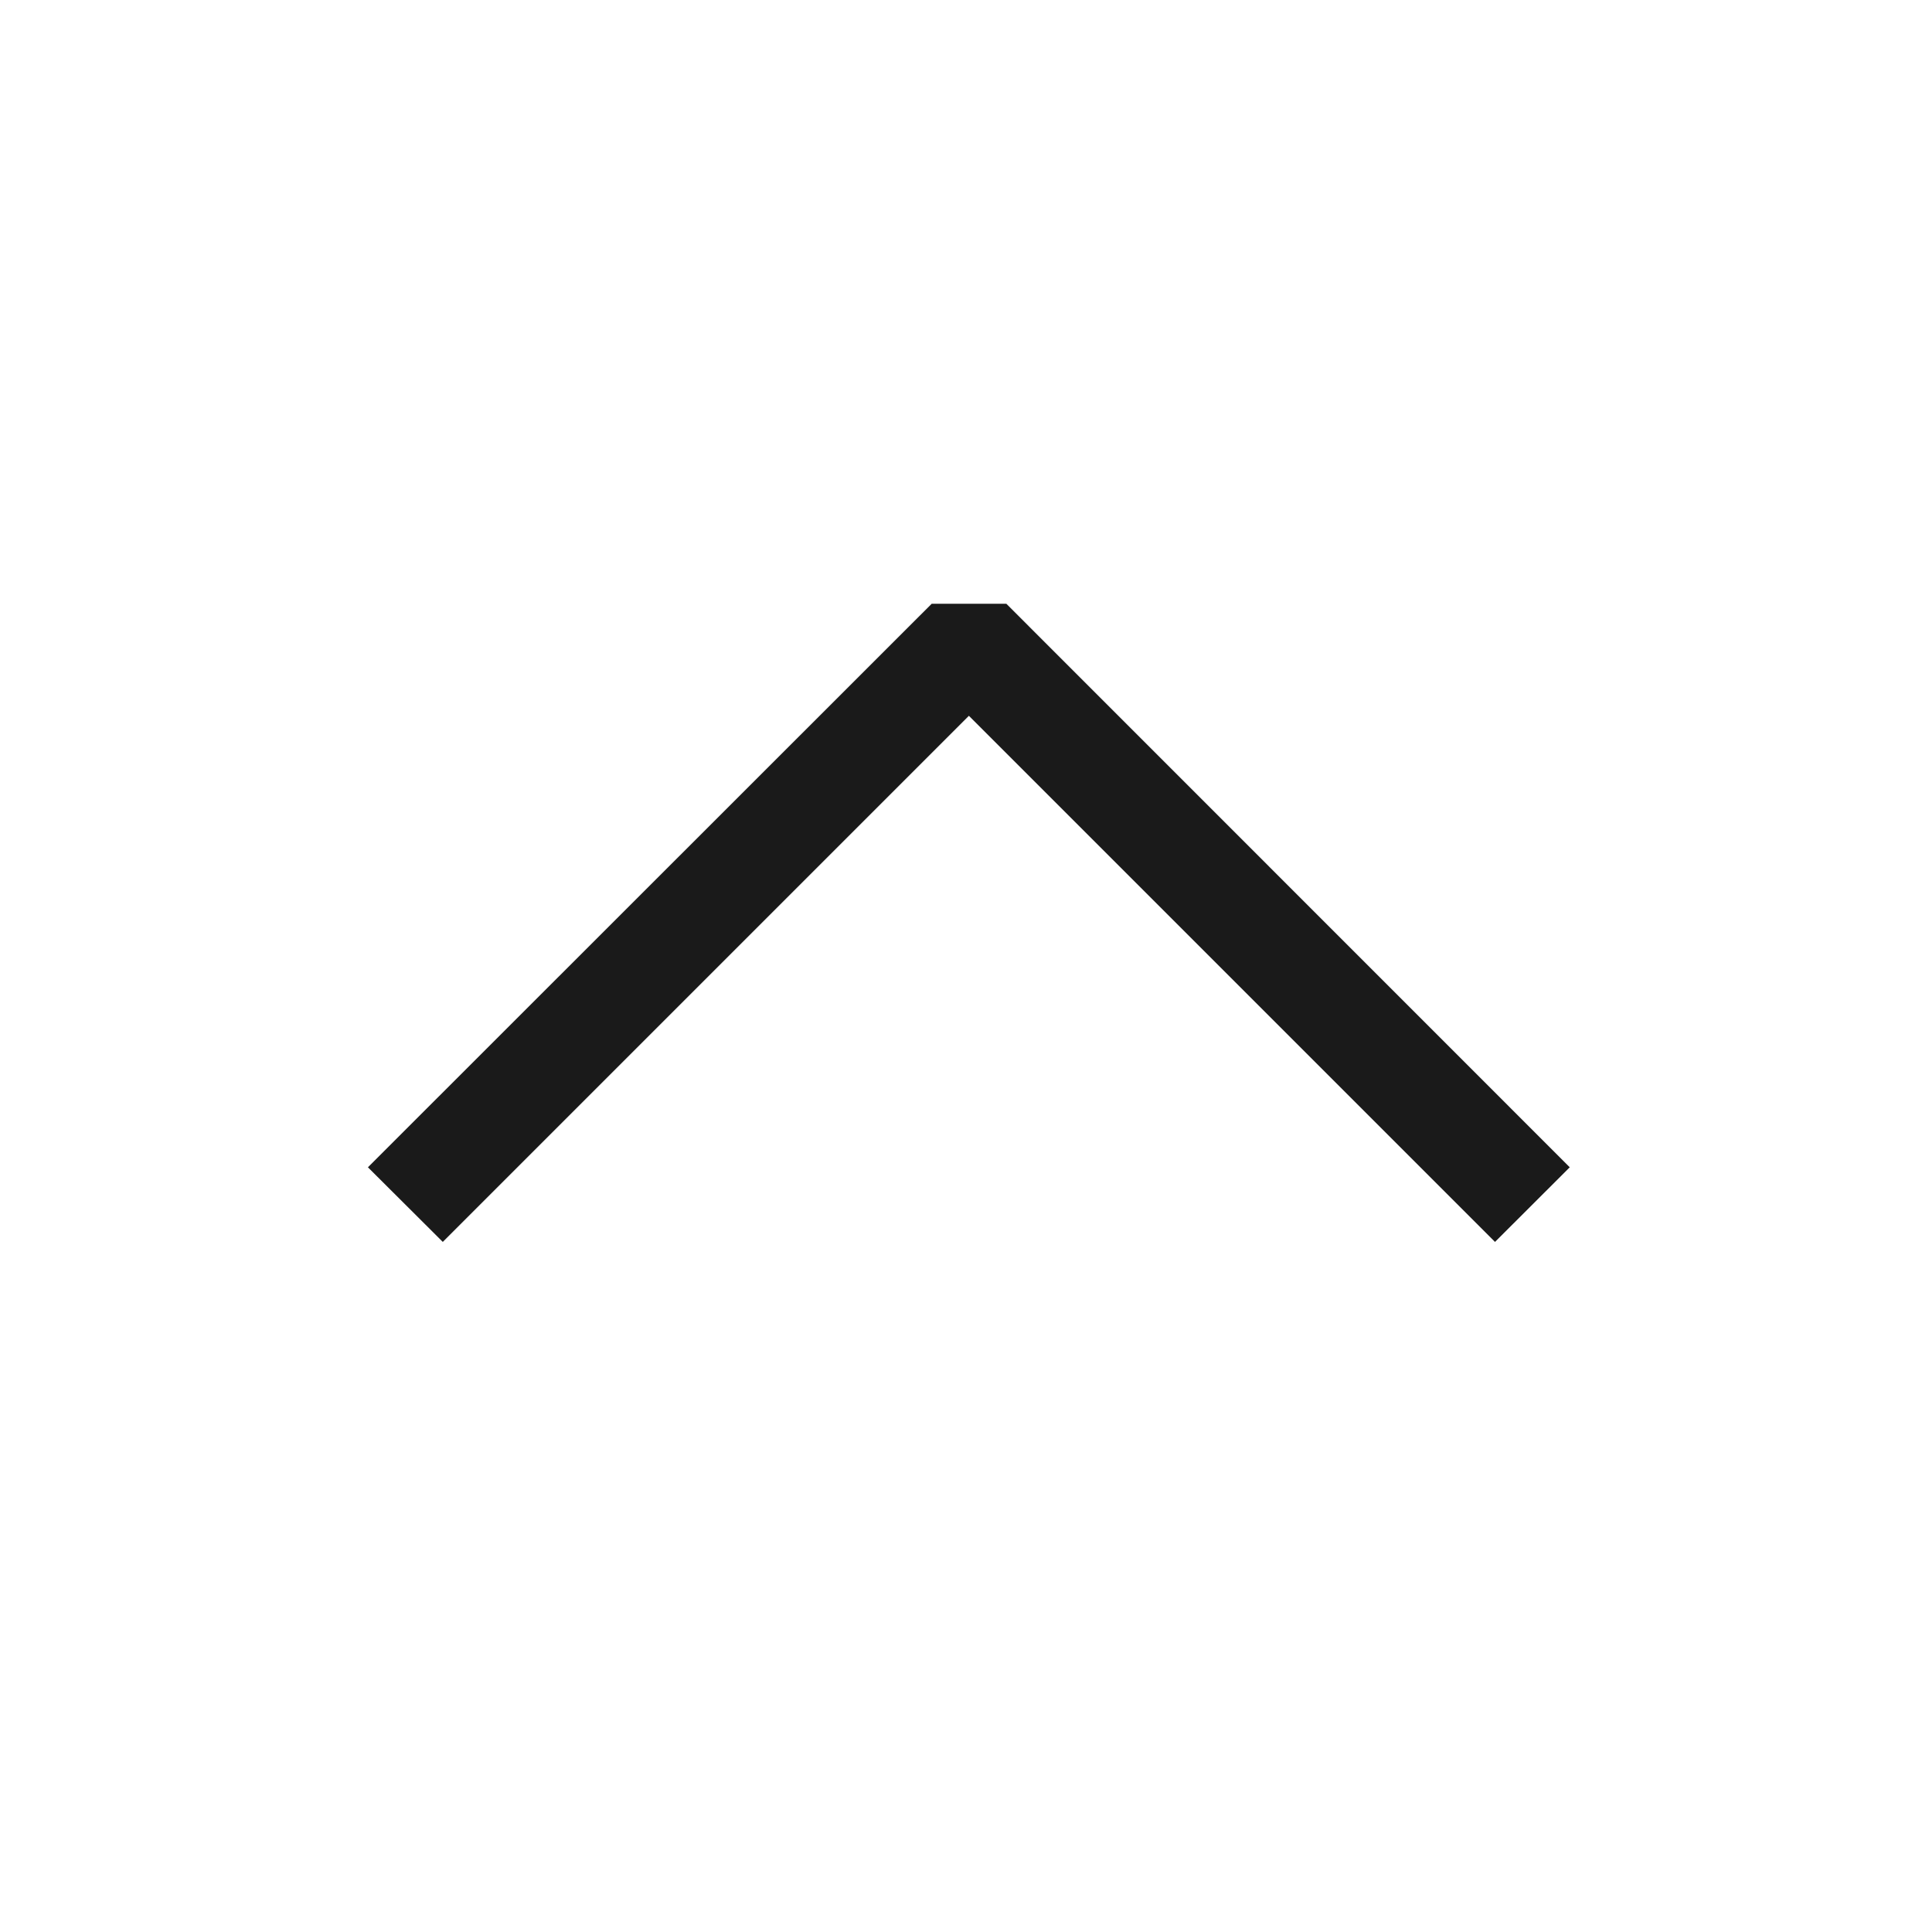
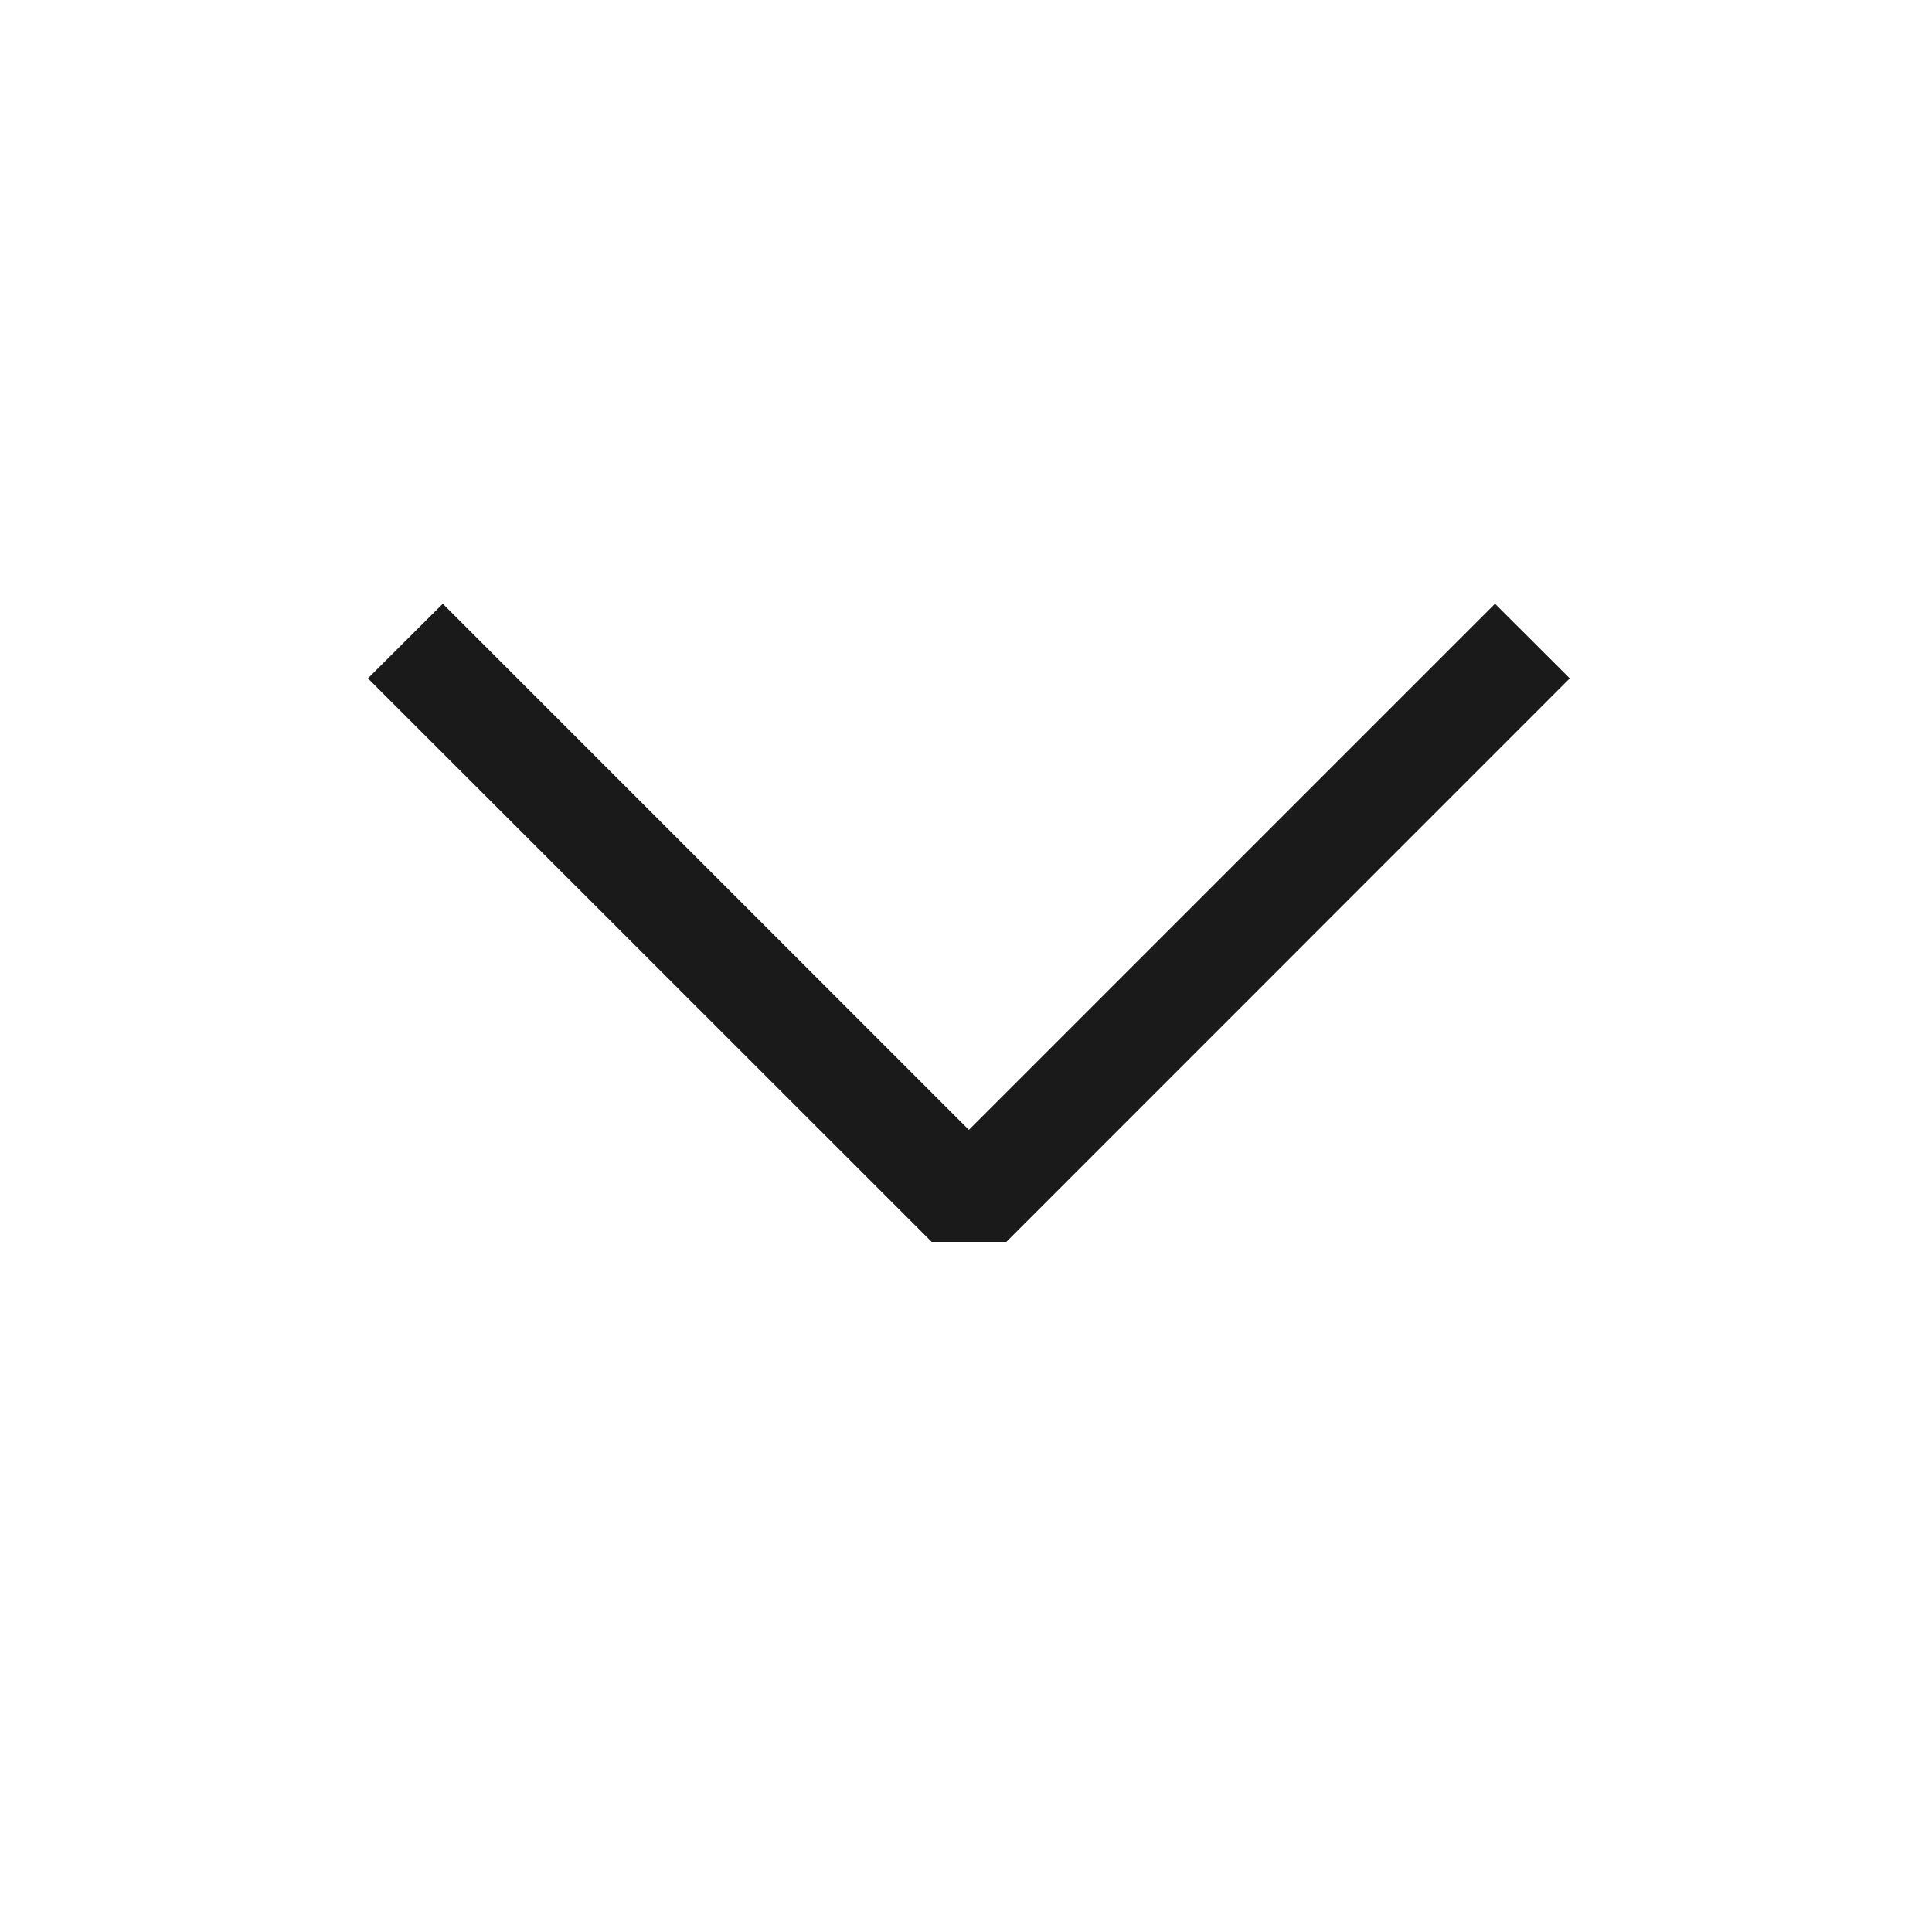
<svg xmlns="http://www.w3.org/2000/svg" width="16" height="16" viewBox="0 0 16 16" fill="currentColor" version="1.1" id="svg7155">
  <defs id="defs7159" />
-   <path fill-rule="evenodd" clip-rule="evenodd" d="M8.024 5.928l-4.357 4.357-.62-.618L7.716 5h.618L13 9.667l-.619.618-4.357-4.357z" id="path7153" style="fill:#1a1a1a;fill-opacity:1" />
+   <path fill-rule="evenodd" clip-rule="evenodd" d="M 8.024,9.357 3.667,5 3.047,5.618 7.716,10.285 H 8.334 L 13,5.618 12.381,5 Z" id="path7153" style="fill:#1a1a1a;fill-opacity:1" />
</svg>
